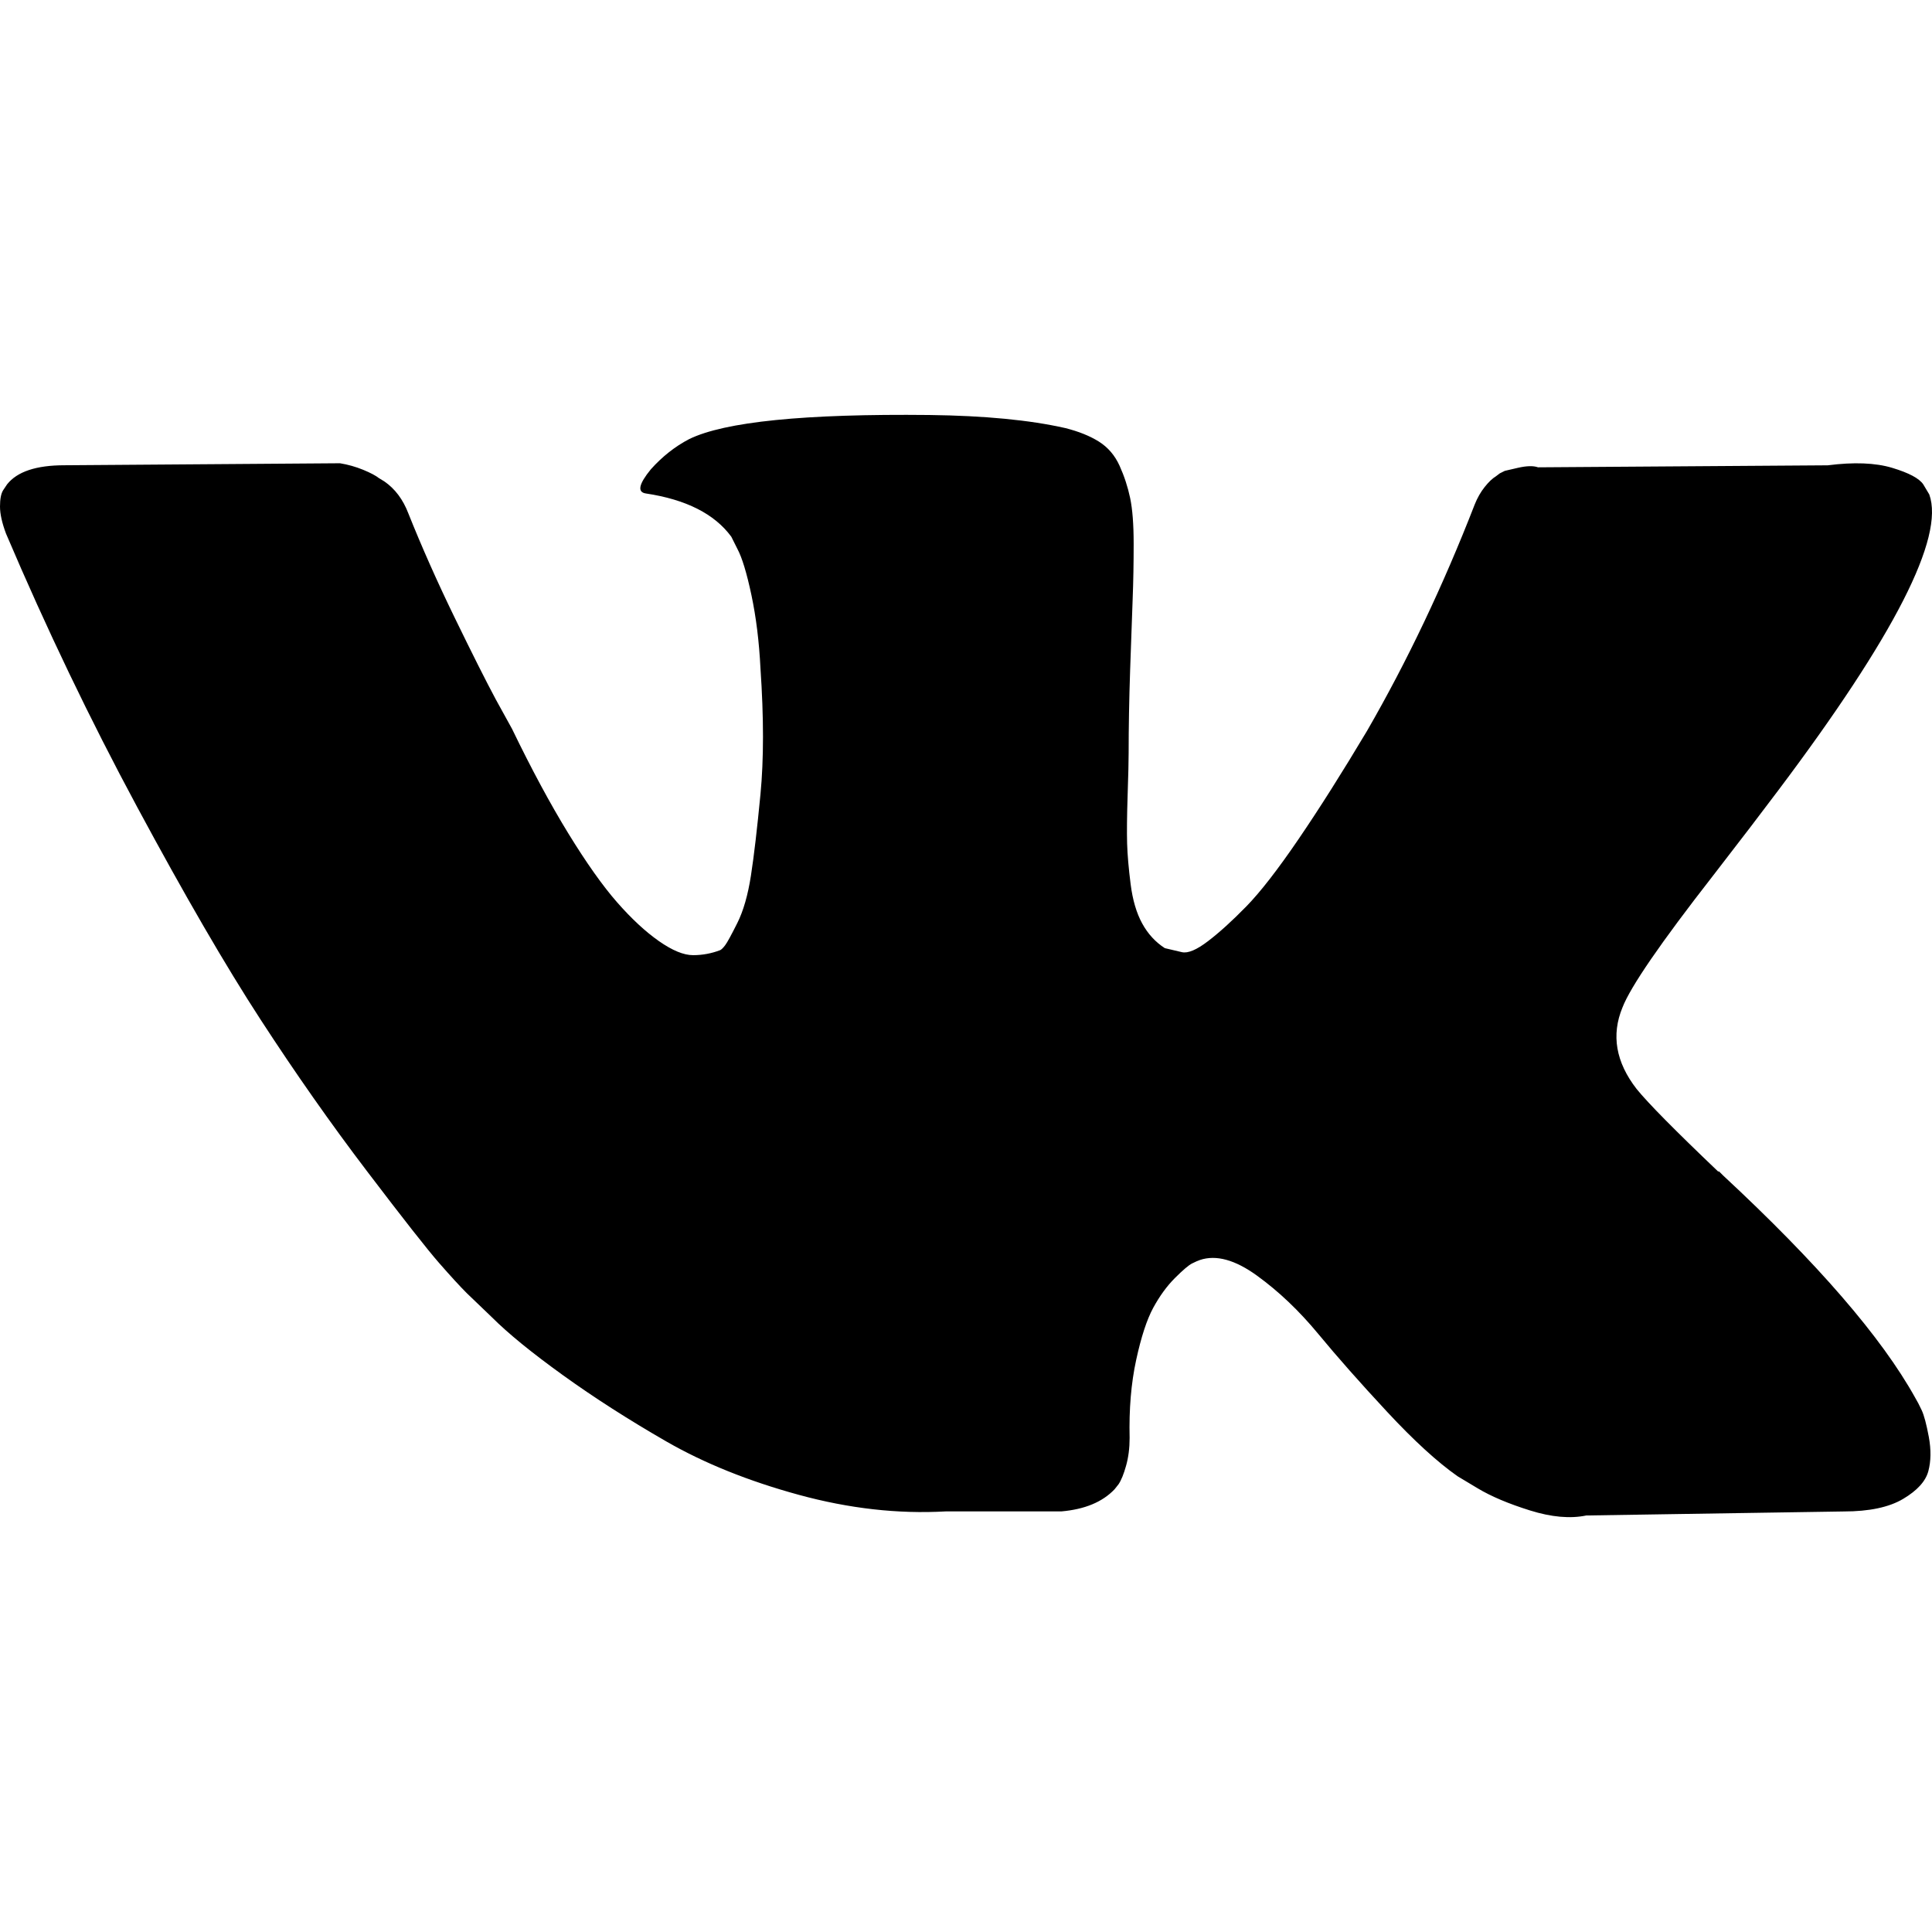
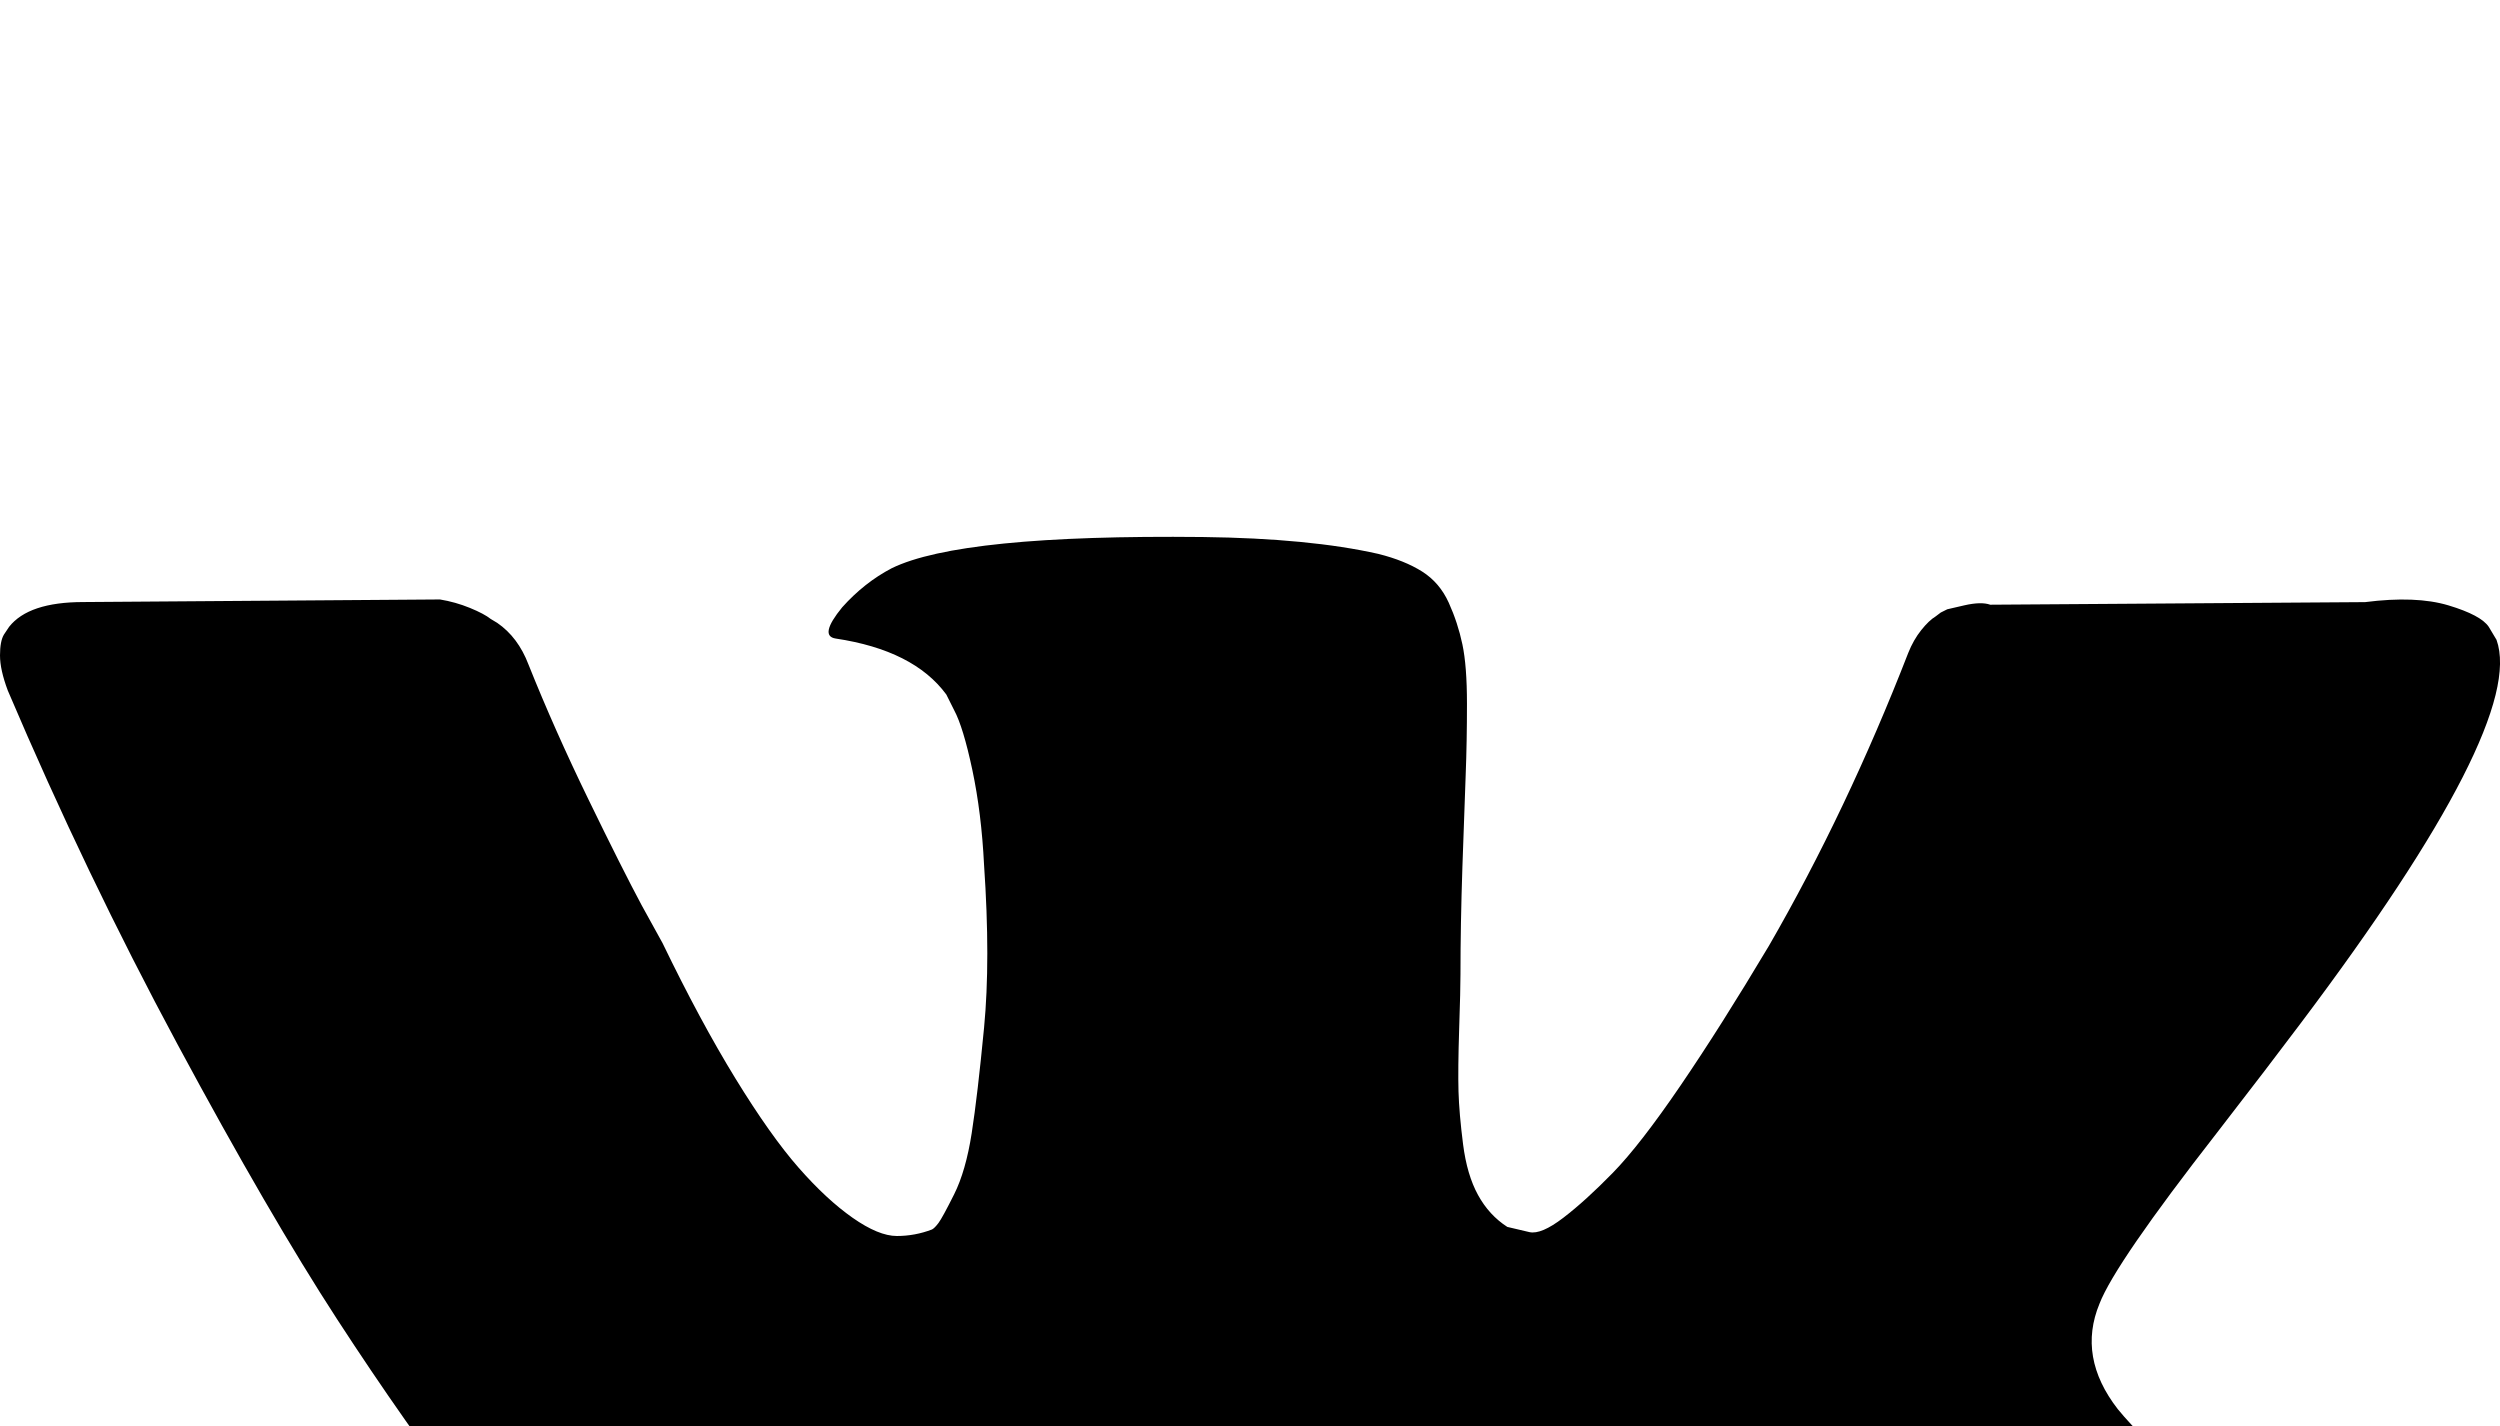
- <svg xmlns="http://www.w3.org/2000/svg" width="548.358" height="548.358">
+ <svg xmlns="http://www.w3.org/2000/svg">
  <path d="M545.451 400.298c-.664-1.431-1.283-2.618-1.858-3.569-9.514-17.135-27.695-38.167-54.532-63.102l-.567-.571-.284-.28-.287-.287h-.288c-12.18-11.611-19.893-19.418-23.123-23.415-5.91-7.614-7.234-15.321-4.004-23.13 2.282-5.9 10.854-18.36 25.696-37.397 7.807-10.089 13.99-18.175 18.556-24.267 32.931-43.78 47.208-71.756 42.828-83.939l-1.701-2.847c-1.143-1.714-4.093-3.282-8.846-4.712-4.764-1.427-10.853-1.663-18.278-.712l-82.224.568c-1.332-.472-3.234-.428-5.712.144l-3.713.859-1.431.715-1.136.859c-.952.568-1.999 1.567-3.142 2.995-1.137 1.423-2.088 3.093-2.848 4.996-8.952 23.031-19.13 44.444-30.553 64.238-7.043 11.803-13.511 22.032-19.418 30.693-5.899 8.658-10.848 15.037-14.842 19.126-4 4.093-7.61 7.372-10.852 9.849-3.237 2.478-5.708 3.525-7.419 3.142-1.715-.383-3.33-.763-4.859-1.143-2.663-1.714-4.805-4.045-6.42-6.995-1.622-2.95-2.714-6.663-3.285-11.136-.568-4.476-.904-8.326-1-11.563-.089-3.233-.048-7.806.145-13.706.198-5.903.287-9.897.287-11.991 0-7.234.141-15.085.424-23.555.288-8.47.521-15.181.716-20.125.194-4.949.284-10.185.284-15.705s-.336-9.849-1-12.991a44.442 44.442 0 0 0-2.99-9.137c-1.335-2.95-3.289-5.232-5.853-6.852-2.569-1.618-5.763-2.902-9.564-3.856-10.089-2.283-22.936-3.518-38.547-3.71-35.401-.38-58.148 1.906-68.236 6.855-3.997 2.091-7.614 4.948-10.848 8.562-3.427 4.189-3.905 6.475-1.431 6.851 11.422 1.711 19.508 5.804 24.267 12.275l1.715 3.429c1.334 2.474 2.666 6.854 3.999 13.134 1.331 6.28 2.19 13.227 2.568 20.837.95 13.897.95 25.793 0 35.689-.953 9.9-1.853 17.607-2.712 23.127-.859 5.52-2.143 9.993-3.855 13.418-1.715 3.426-2.856 5.52-3.428 6.28-.571.76-1.047 1.239-1.425 1.427a21.387 21.387 0 0 1-7.71 1.431c-2.667 0-5.901-1.334-9.707-4-3.805-2.666-7.754-6.328-11.847-10.992-4.093-4.665-8.709-11.184-13.85-19.558-5.137-8.374-10.467-18.271-15.987-29.691l-4.567-8.282c-2.855-5.328-6.755-13.086-11.704-23.267-4.952-10.185-9.329-20.037-13.134-29.554-1.521-3.997-3.806-7.04-6.851-9.134l-1.429-.859c-.95-.76-2.475-1.567-4.567-2.427a30.301 30.301 0 0 0-6.567-1.854l-78.229.568c-7.994 0-13.418 1.811-16.274 5.428l-1.143 1.711c-.571.953-.859 2.475-.859 4.57 0 2.094.571 4.664 1.714 7.707 11.42 26.84 23.839 52.725 37.257 77.659 13.418 24.934 25.078 45.019 34.973 60.237 9.897 15.229 19.985 29.602 30.264 43.112 10.279 13.515 17.083 22.176 20.412 25.981 3.333 3.812 5.951 6.662 7.854 8.565l7.139 6.851c4.568 4.569 11.276 10.041 20.127 16.416 8.853 6.379 18.654 12.659 29.408 18.85 10.756 6.181 23.269 11.225 37.546 15.126 14.275 3.905 28.169 5.472 41.684 4.716h32.834c6.659-.575 11.704-2.669 15.133-6.283l1.136-1.431c.764-1.136 1.479-2.901 2.139-5.276.668-2.379 1-5 1-7.851-.195-8.183.428-15.558 1.852-22.124 1.423-6.564 3.045-11.513 4.859-14.846 1.813-3.33 3.859-6.14 6.136-8.418 2.282-2.283 3.908-3.666 4.862-4.142.948-.479 1.705-.804 2.276-.999 4.568-1.522 9.944-.048 16.136 4.429 6.187 4.473 11.99 9.996 17.418 16.56 5.425 6.57 11.943 13.941 19.555 22.124 7.617 8.186 14.277 14.271 19.985 18.274l5.708 3.426c3.812 2.286 8.761 4.38 14.853 6.283 6.081 1.902 11.409 2.378 15.984 1.427l73.087-1.14c7.229 0 12.854-1.197 16.844-3.572 3.998-2.379 6.373-5 7.139-7.851.764-2.854.805-6.092.145-9.712-.677-3.611-1.344-6.136-2.008-7.563z" />
</svg>
